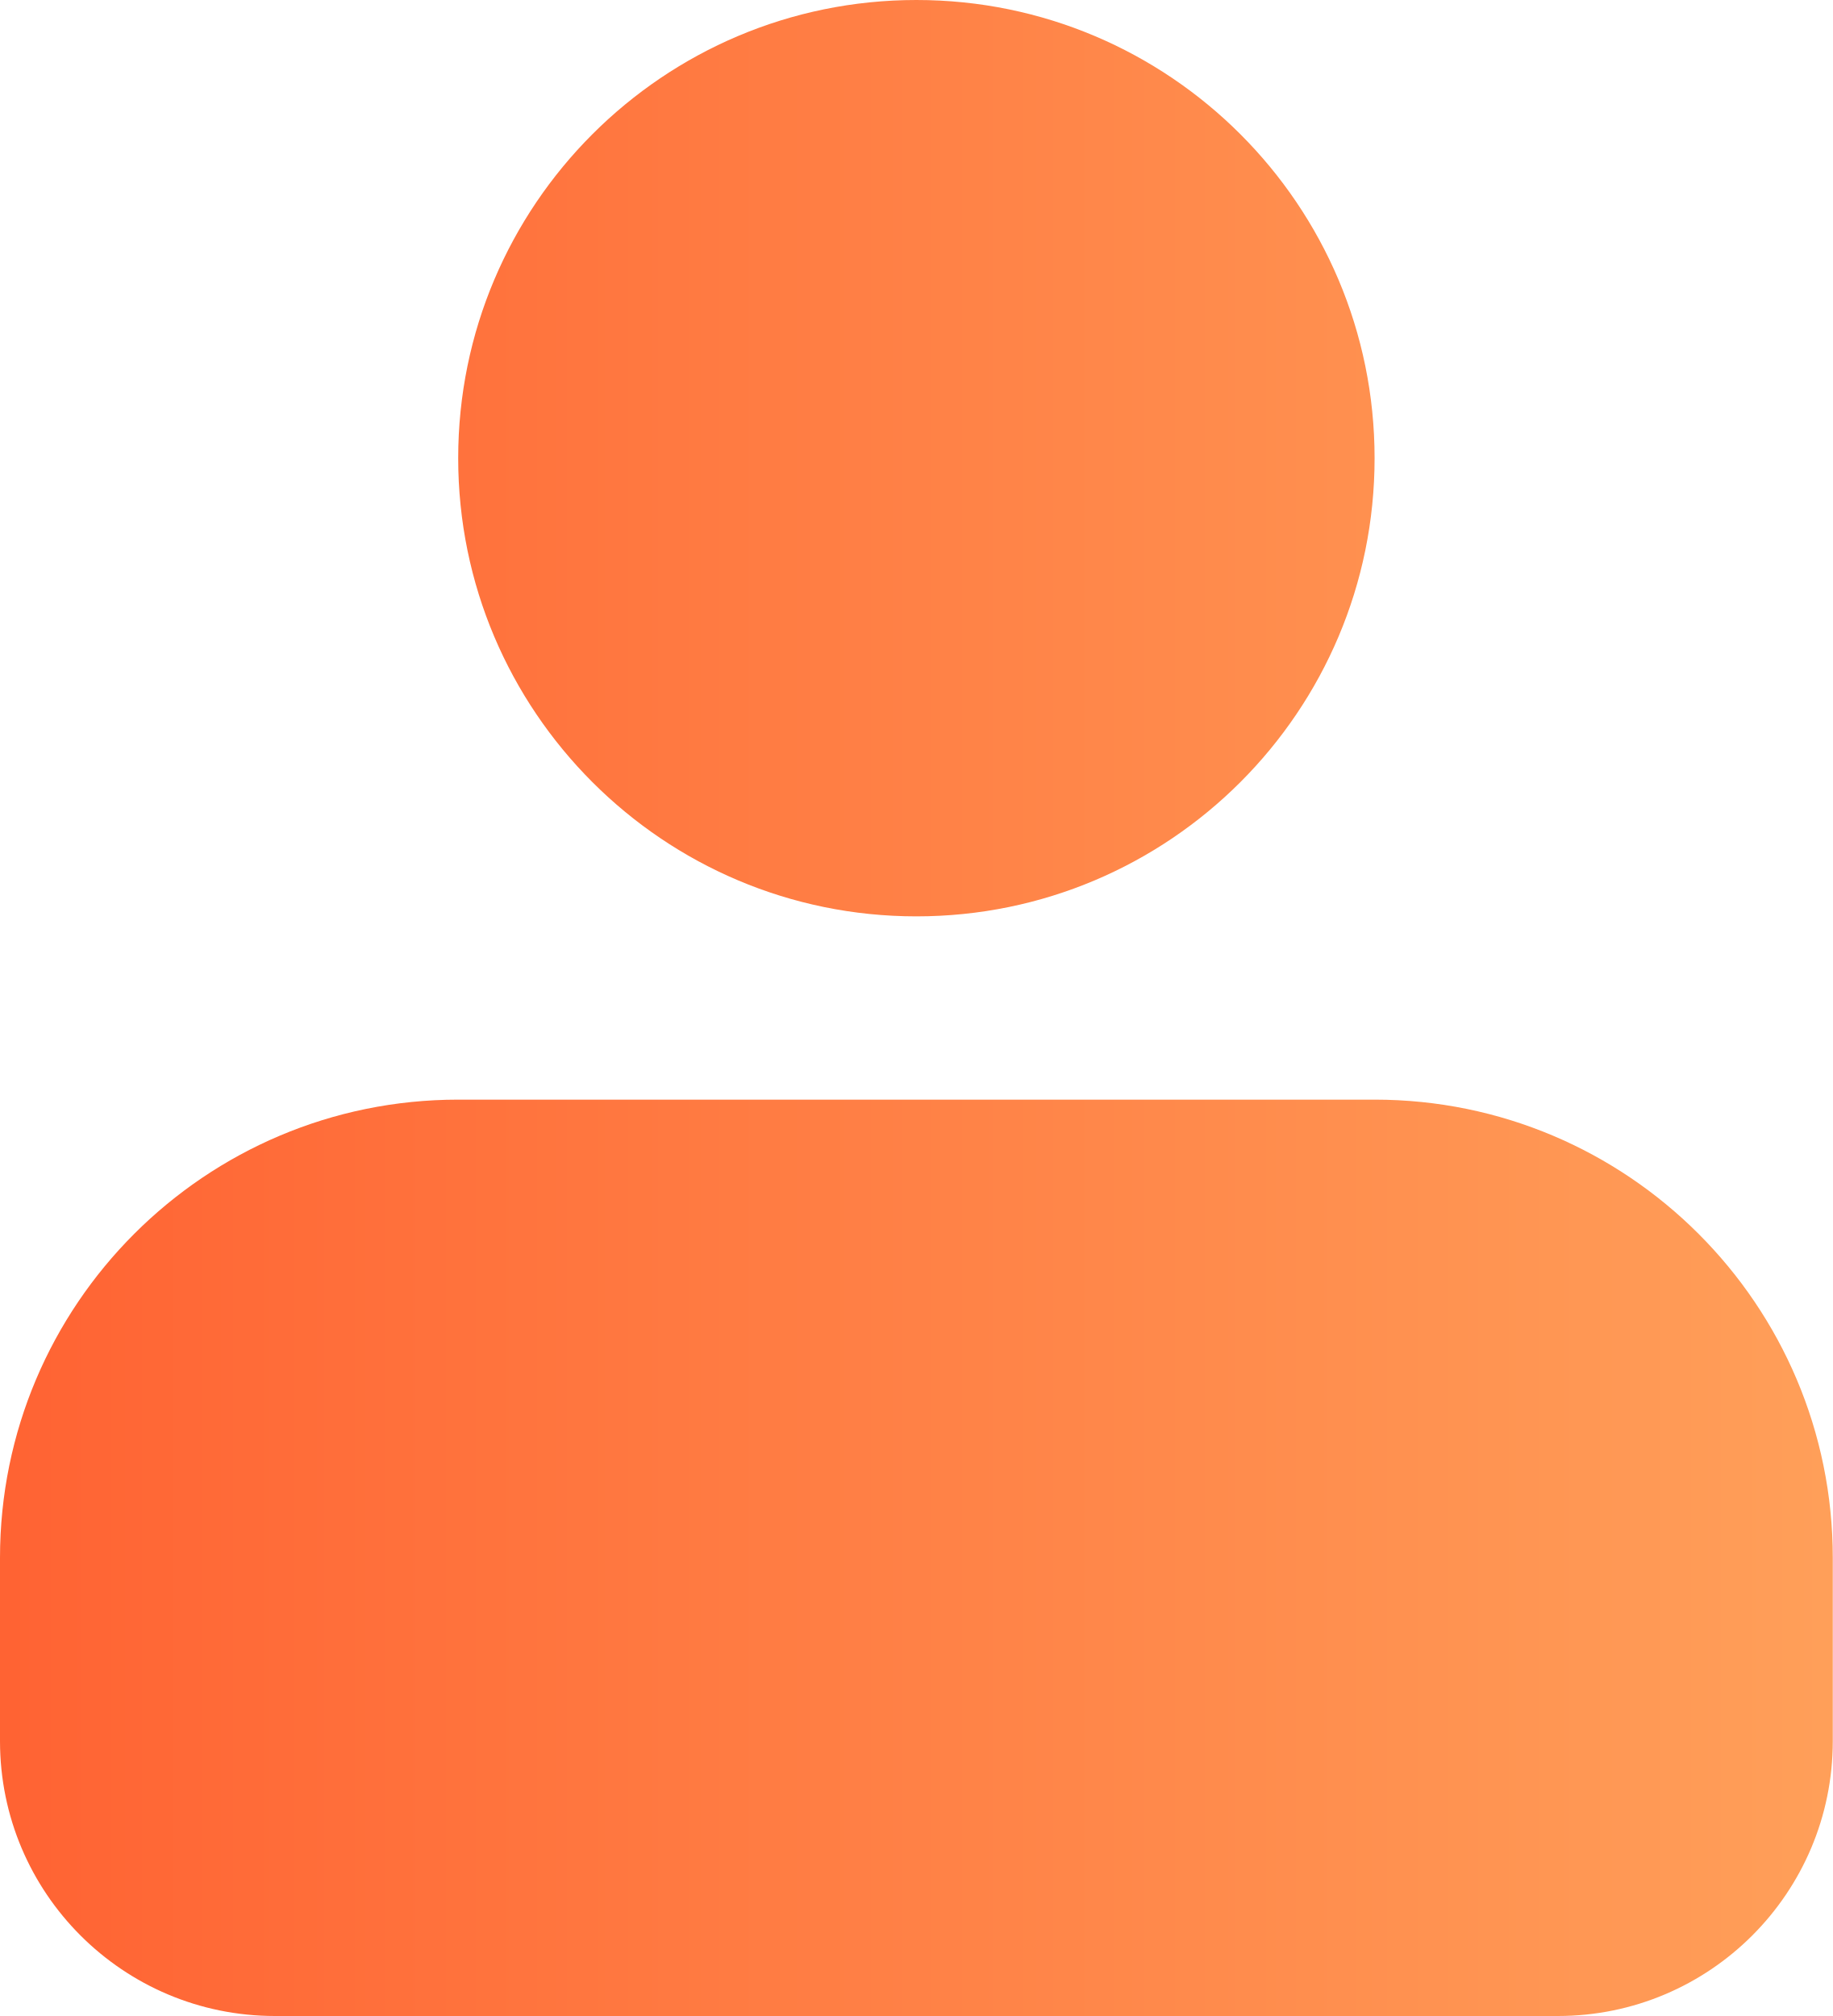
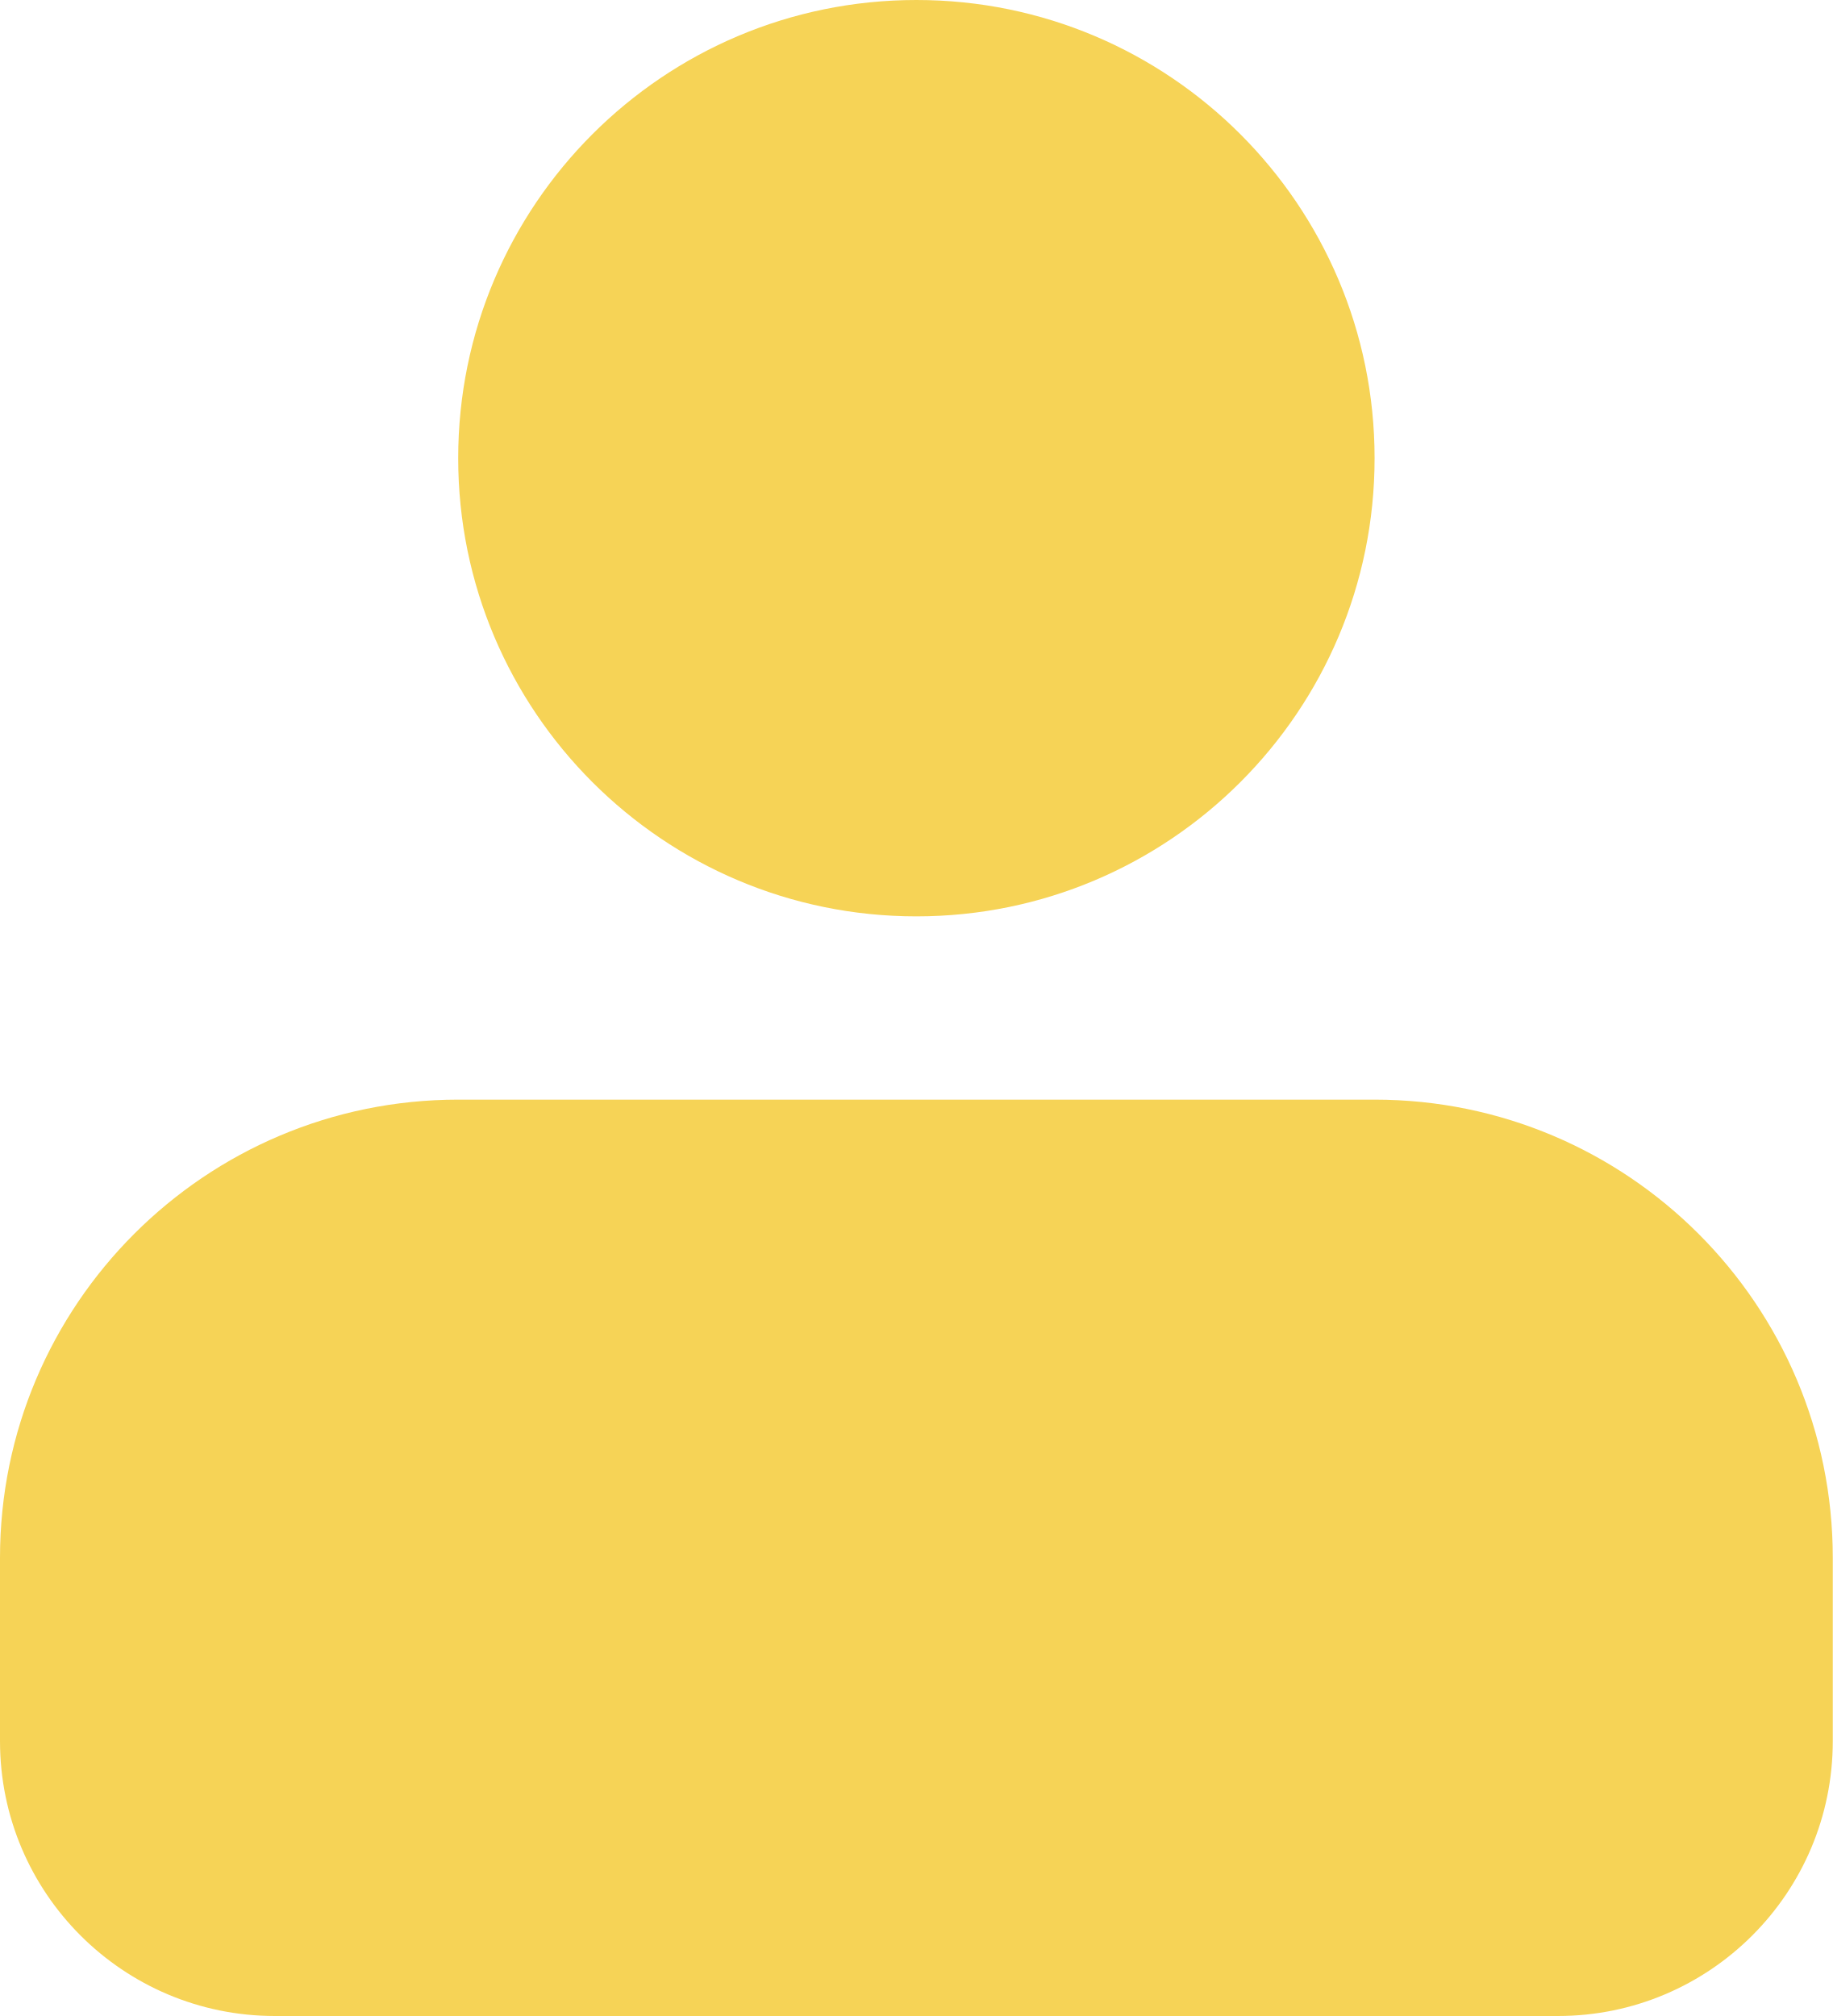
<svg xmlns="http://www.w3.org/2000/svg" width="20px" height="22px" viewBox="0 0 20 22" version="1.1">
  <defs>
    <linearGradient x1="100%" y1="50%" x2="0%" y2="50%" id="linearGradient-1">
-       <stop stop-color="#FF9F59" offset="0%" />
-       <stop stop-color="#FF6333" offset="100%" />
+       <stop stop-color="#f6d356" offset="0%" />
+       <stop stop-color="#f6d356" offset="100%" />
    </linearGradient>
  </defs>
  <g id="Page-1" stroke="none" stroke-width="1" fill="none" fill-rule="evenodd">
    <g id="profile" transform="translate(-5, -4)">
      <polygon id="Path" points="0 0 30 0 30 30 0 30" />
      <path d="M15,14 C12.239,14 10,11.761 10,9 C10,6.239 12.239,4 15,4 C17.761,4 20,6.239 20,9 C20,11.761 17.761,14 15,14 L15,14 Z M10,16 L20,16 C22.761,16 25,18.239 25,21 L25,23 C25,24.657 23.657,26 22,26 L8,26 C6.343,26 5,24.657 5,23 L5,21 C5,18.239 7.239,16 10,16 Z" id="Shape" fill="url(#linearGradient-1)" fill-rule="nonzero" />
    </g>
  </g>
</svg>
